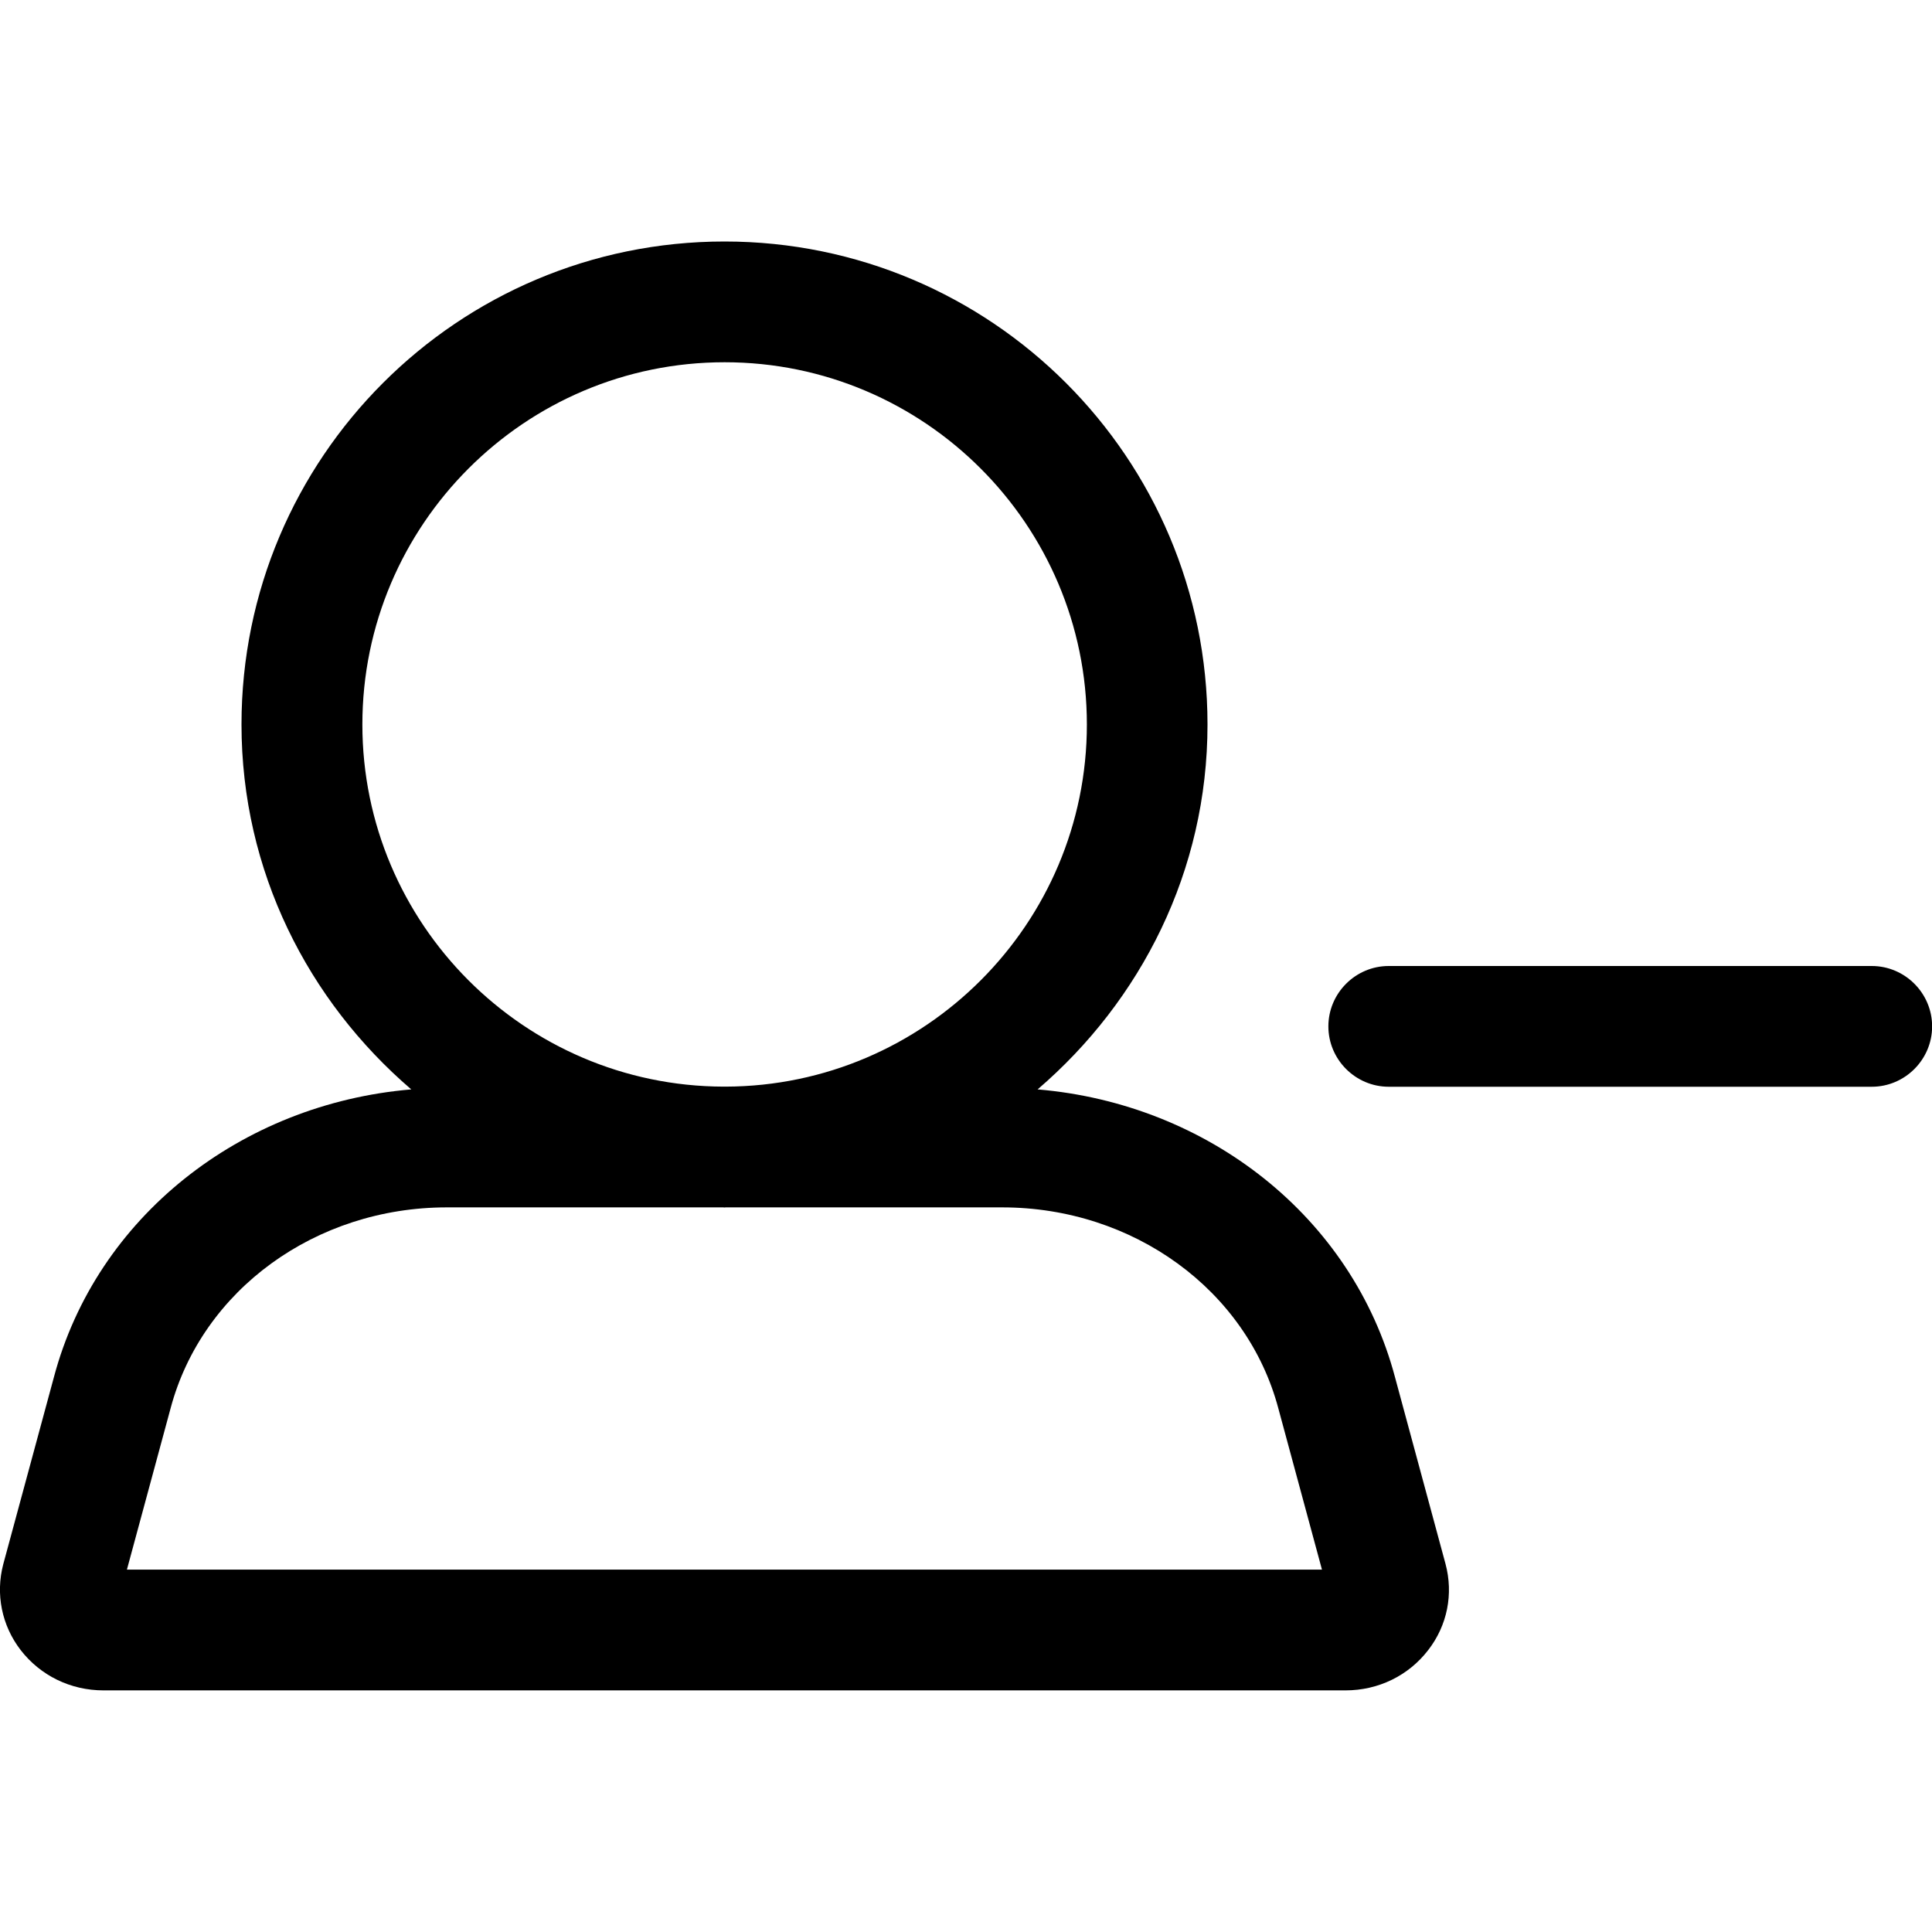
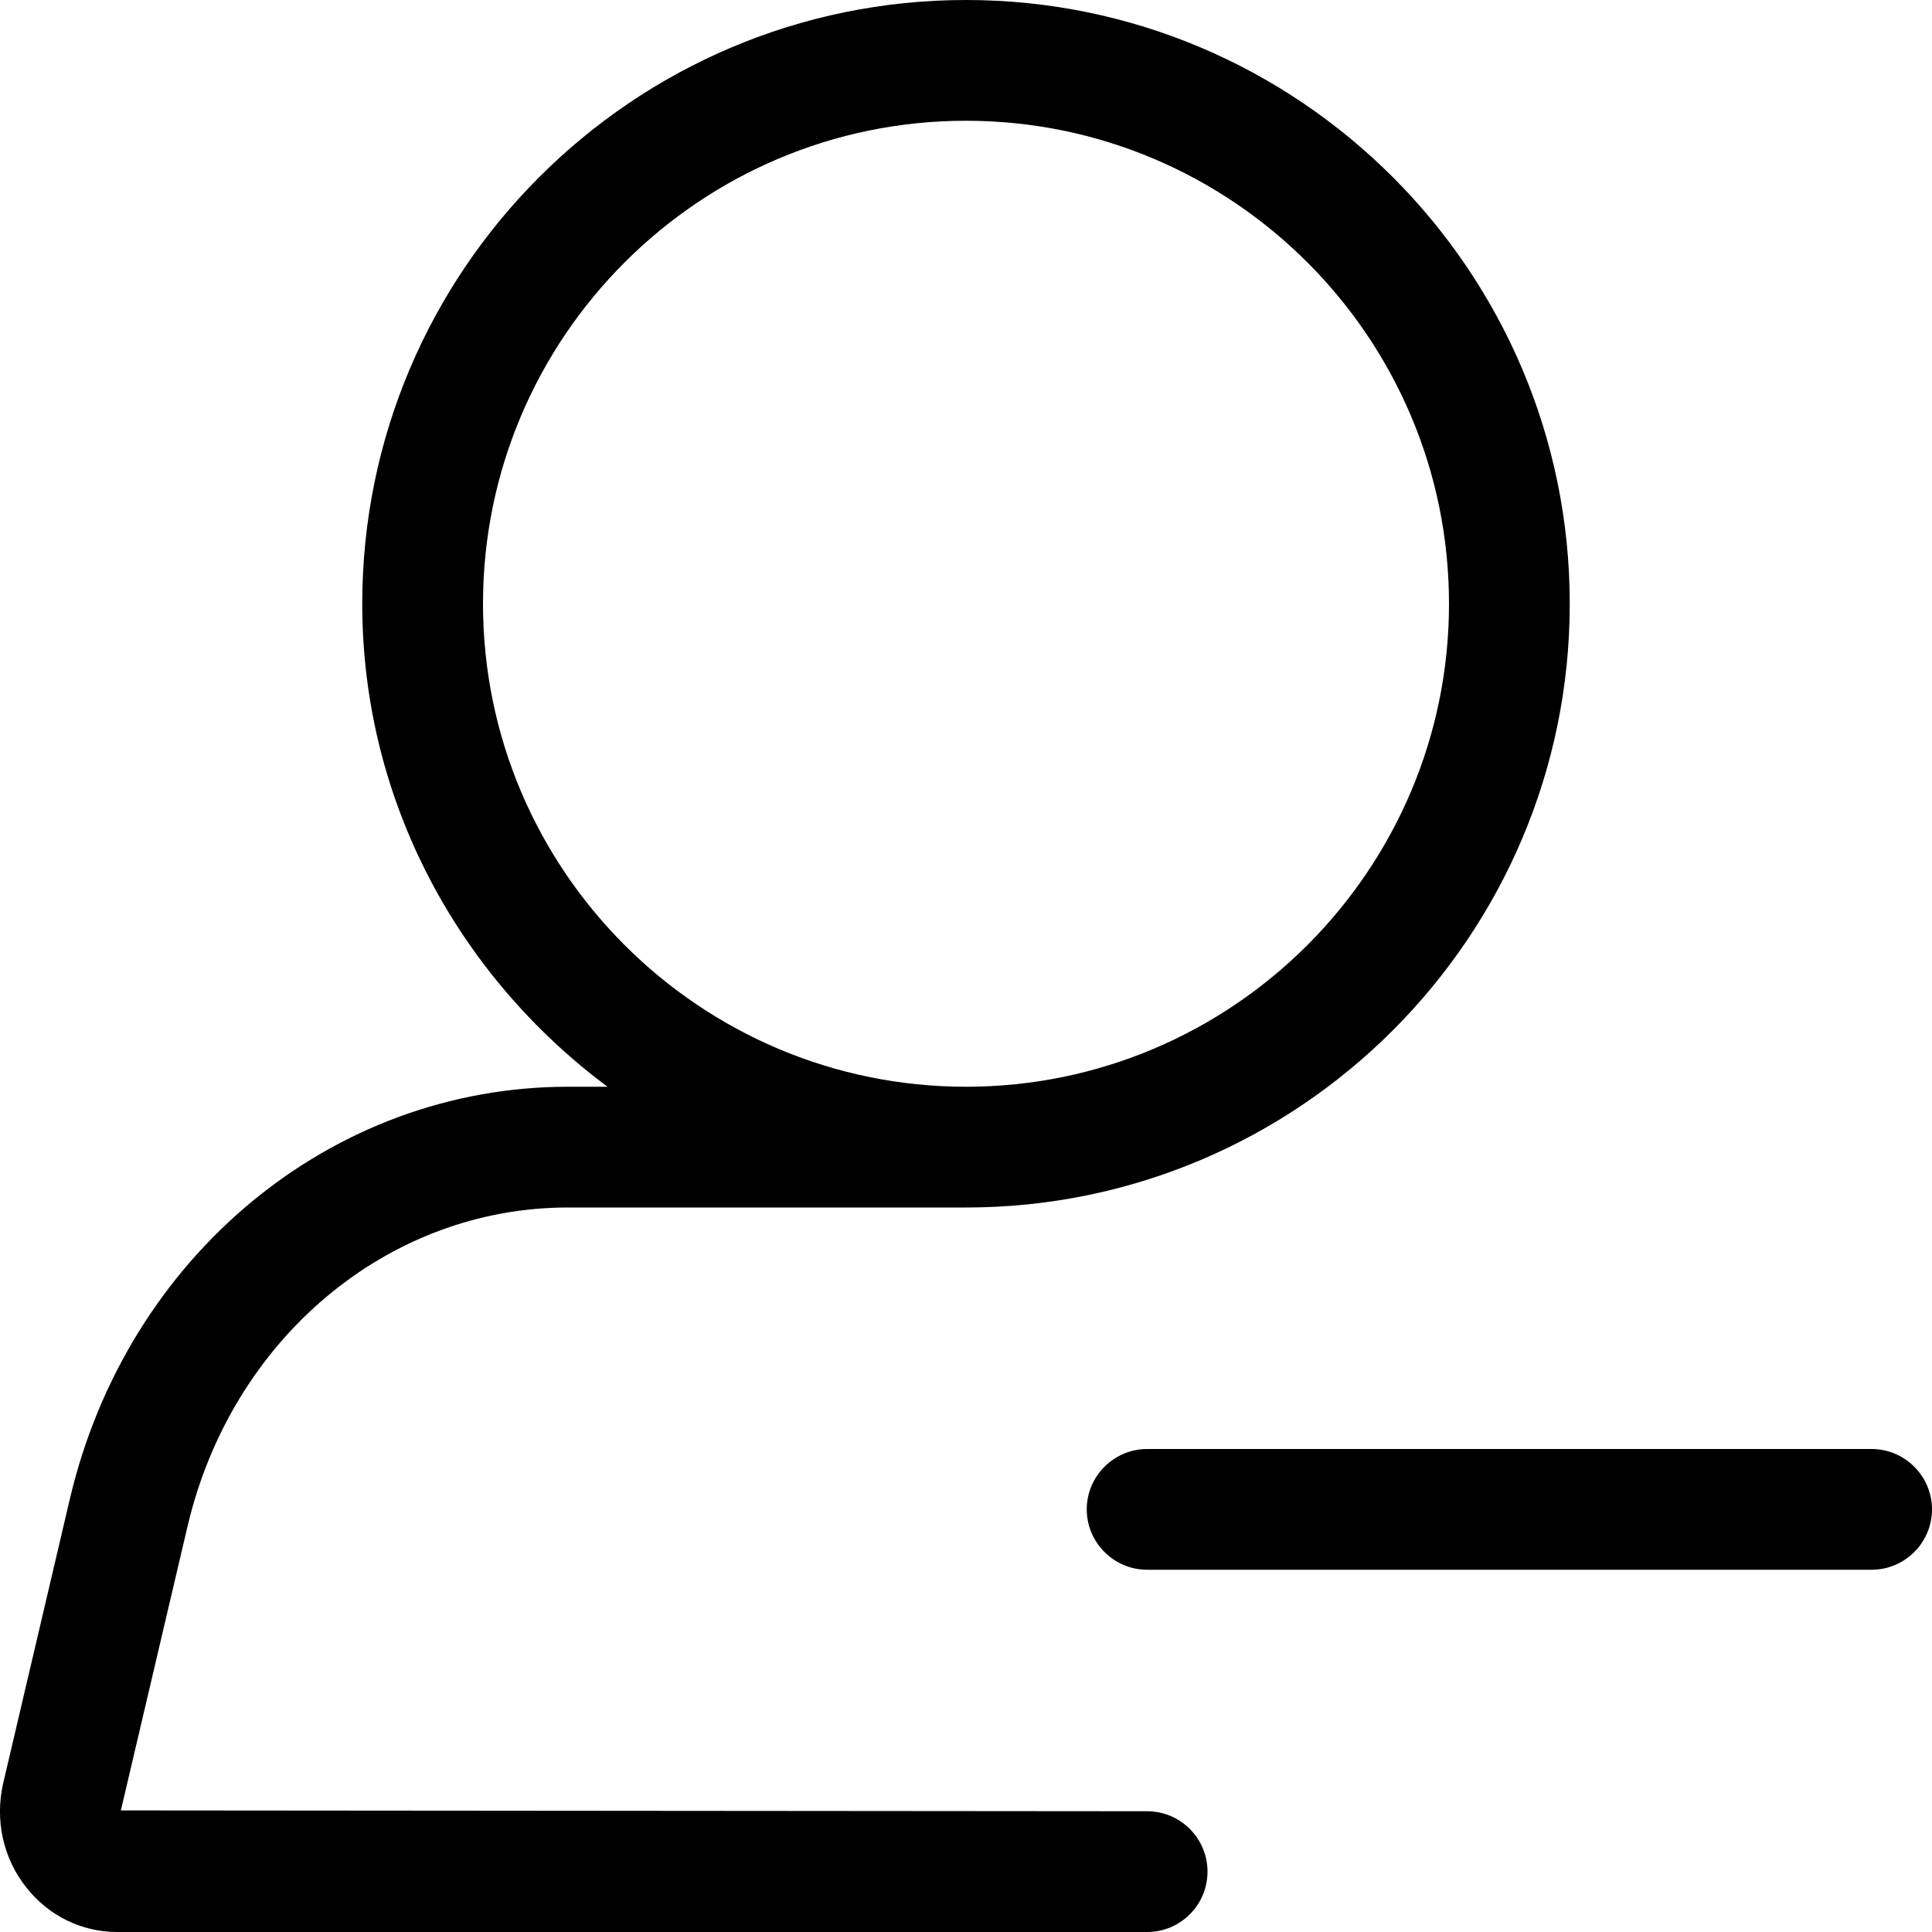
<svg xmlns="http://www.w3.org/2000/svg" width="16" height="16" viewBox="0 0 16 16">
-   <path d="M11.553 11.406l.418 1.545c.067.25.015.51-.143.714-.163.212-.413.334-.685.334l-10.286 0c-.272 0-.522-.122-.686-.334-.157-.204-.209-.464-.144-.711l.42-1.551c.352-1.323 1.547-2.262 2.959-2.381-.854-.733-1.406-1.807-1.406-3.022 0-2.209 1.791-4 4-4 2.209 0 4 1.791 4 4 0 1.215-.553 2.289-1.407 3.022 1.412.119 2.608 1.058 2.96 2.384zm-10.502 1.593l9.897 0-.361-1.334c-.261-.982-1.202-1.666-2.287-1.666l-2.291 0c-.003 0-.006.001-.009.001-.004 0-.007-.001-.01-.001l-2.29 0c-1.086 0-2.026.684-2.287 1.663l-.362 1.337zM3.001 6c0 1.65 1.341 2.994 2.99 2.999l.019 0c1.65-.005 2.991-1.349 2.991-2.999 0-1.654-1.346-3-3-3-1.655 0-3 1.346-3 3zm12.5 2c.275 0 .5.225.5.5 0 .275-.225.5-.5.5l-4 0c-.275 0-.5-.225-.5-.5 0-.275.225-.5.5-.5l4 0z" fill="#000" fill-rule="evenodd" />
+   <path d="M15.5 12c.275 0 .5.225.5.5 0 .275-.225.5-.5.5l-6 0c-.275 0-.5-.225-.5-.5 0-.275.225-.5.5-.5l6 0zm-6 3c.276 0 .5.224.5.5 0 .276-.224.5-.5.5L.969 16c-.291 0-.565-.134-.749-.366-.195-.244-.264-.562-.193-.869l.551-2.349C1.049 10.405 2.745 9 4.703 9l.328 0c-1.225-.912-2.031-2.358-2.031-4 0-2.757 2.243-5 5-5 2.757 0 5 2.243 5 5 0 2.757-2.243 5-5 5l-3.297 0c-1.491 0-2.787 1.087-3.151 2.645l-.551 2.348 8.499.007zm-5.5-10c0 2.206 1.795 4 4 4 2.205 0 4-1.794 4-4 0-2.206-1.795-4-4-4-2.205 0-4 1.794-4 4z" fill="#000" fill-rule="evenodd" />
</svg>
